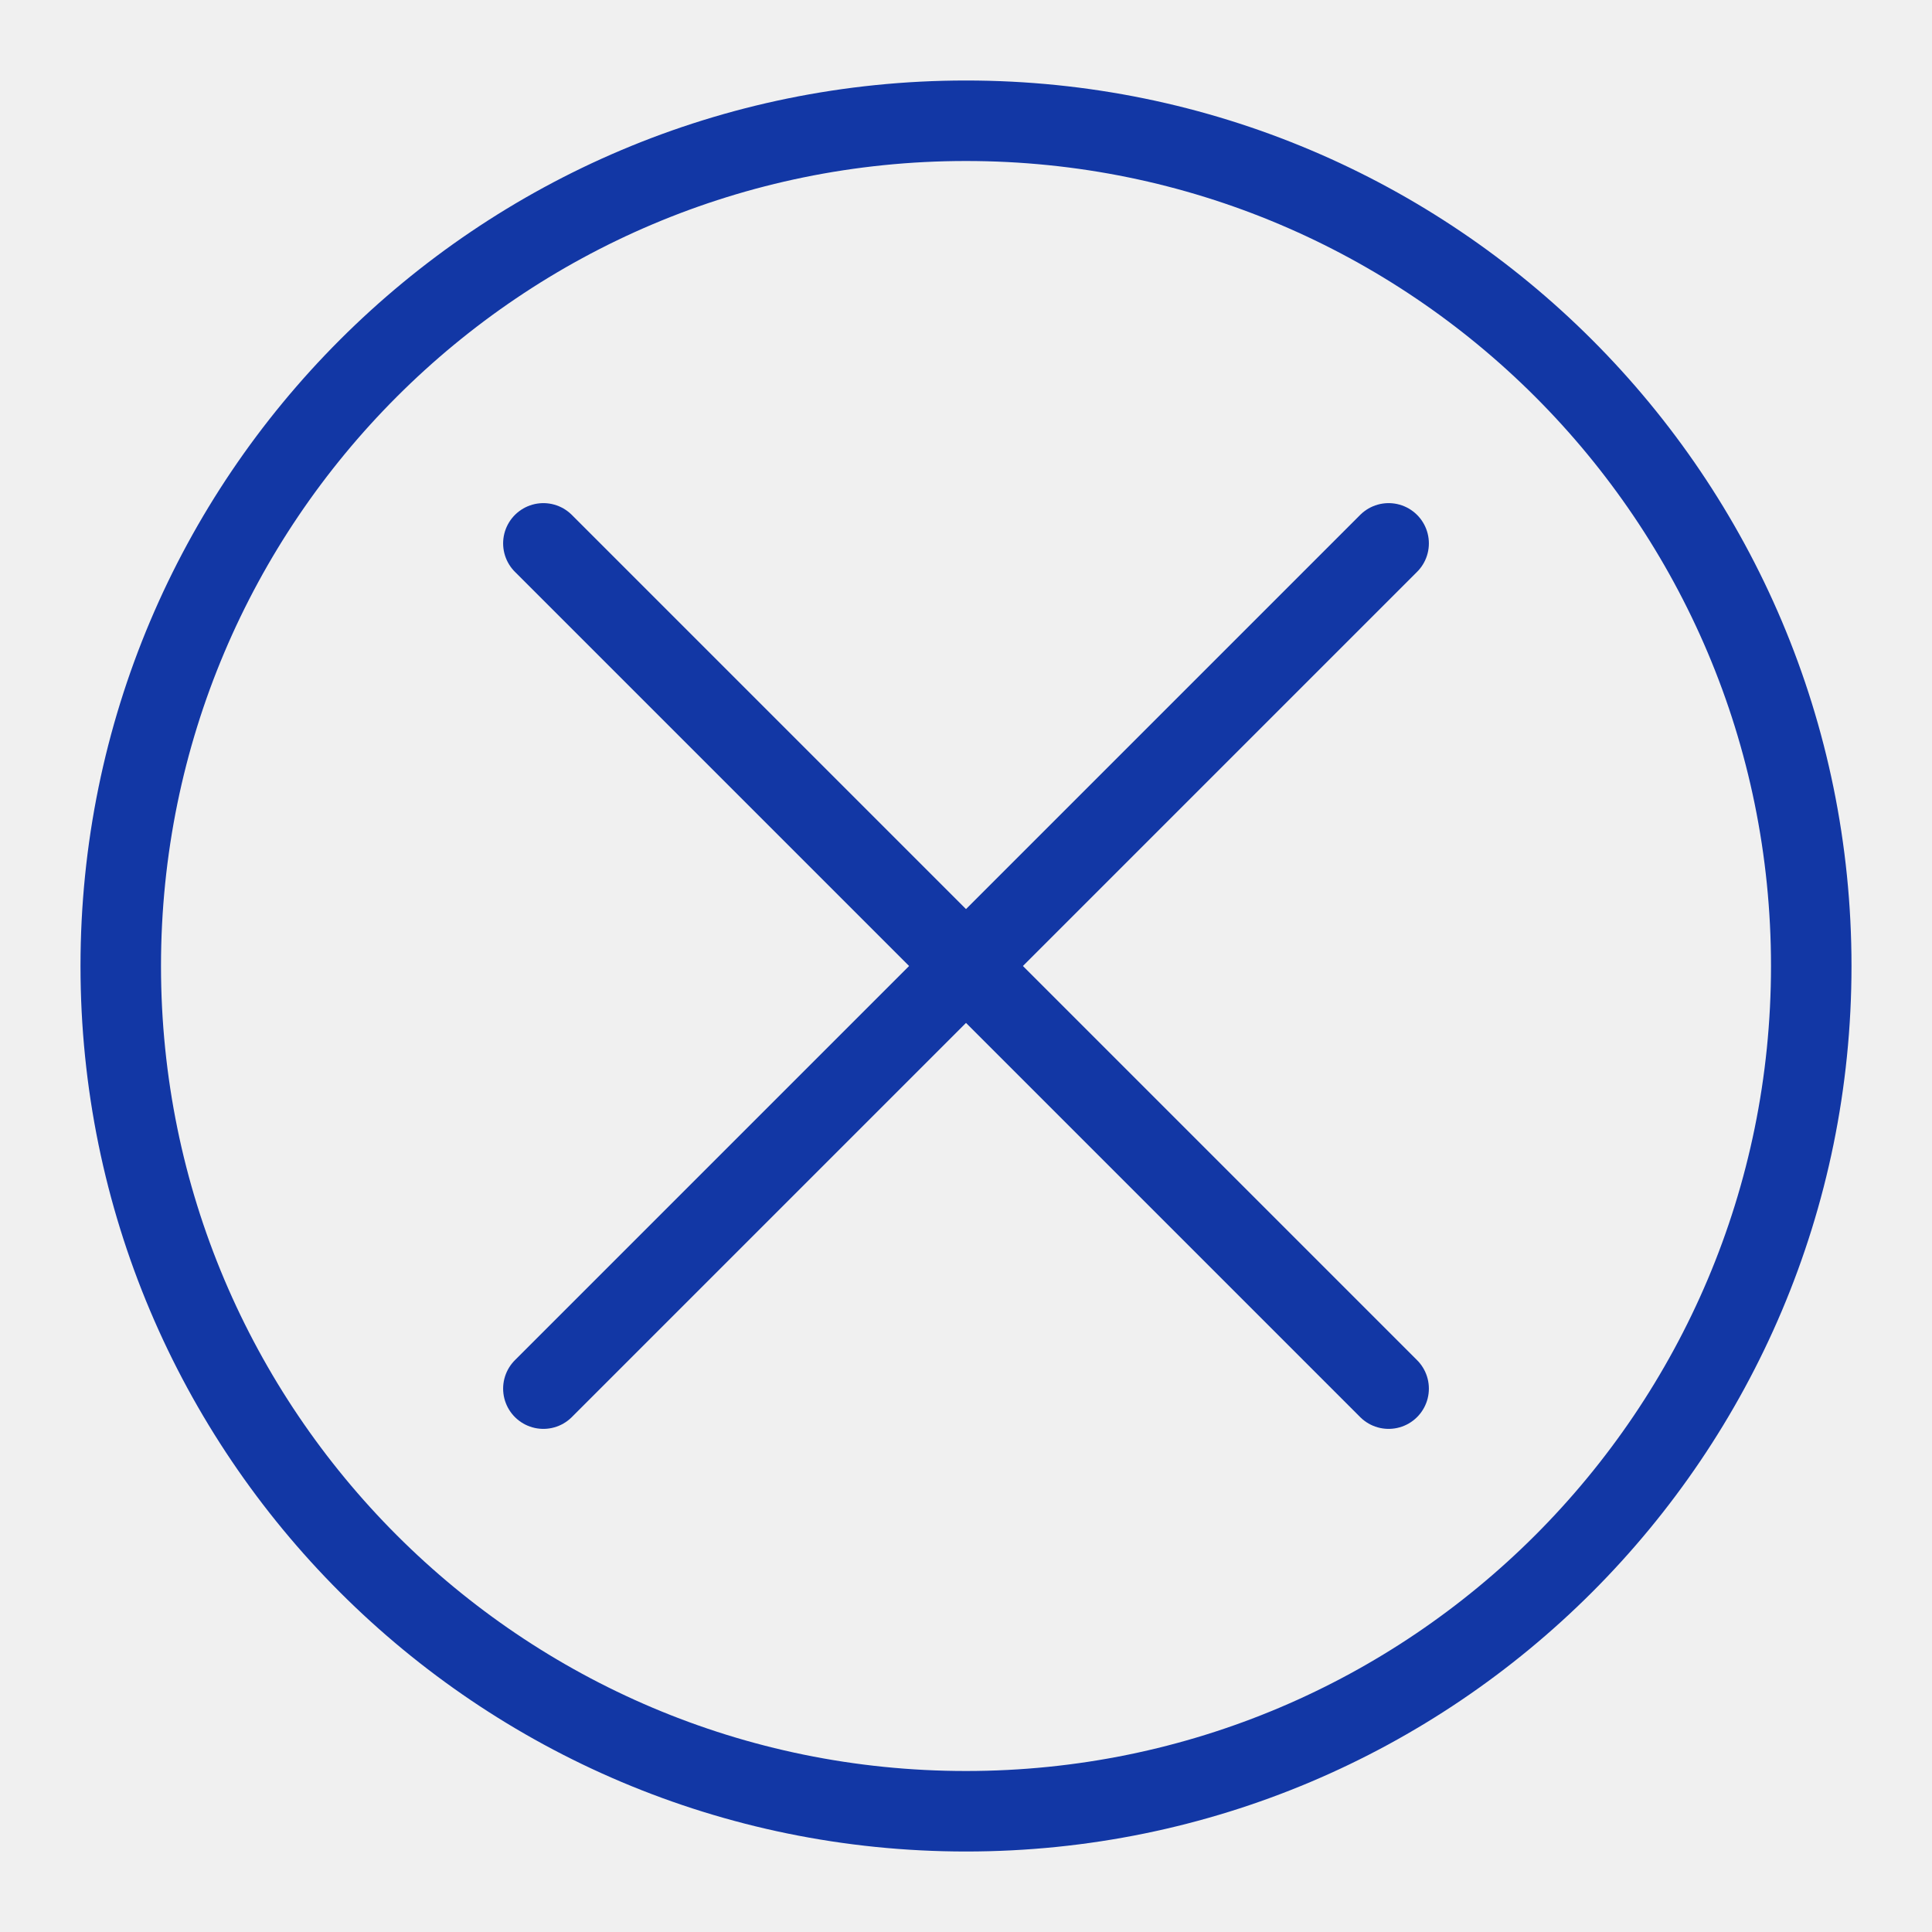
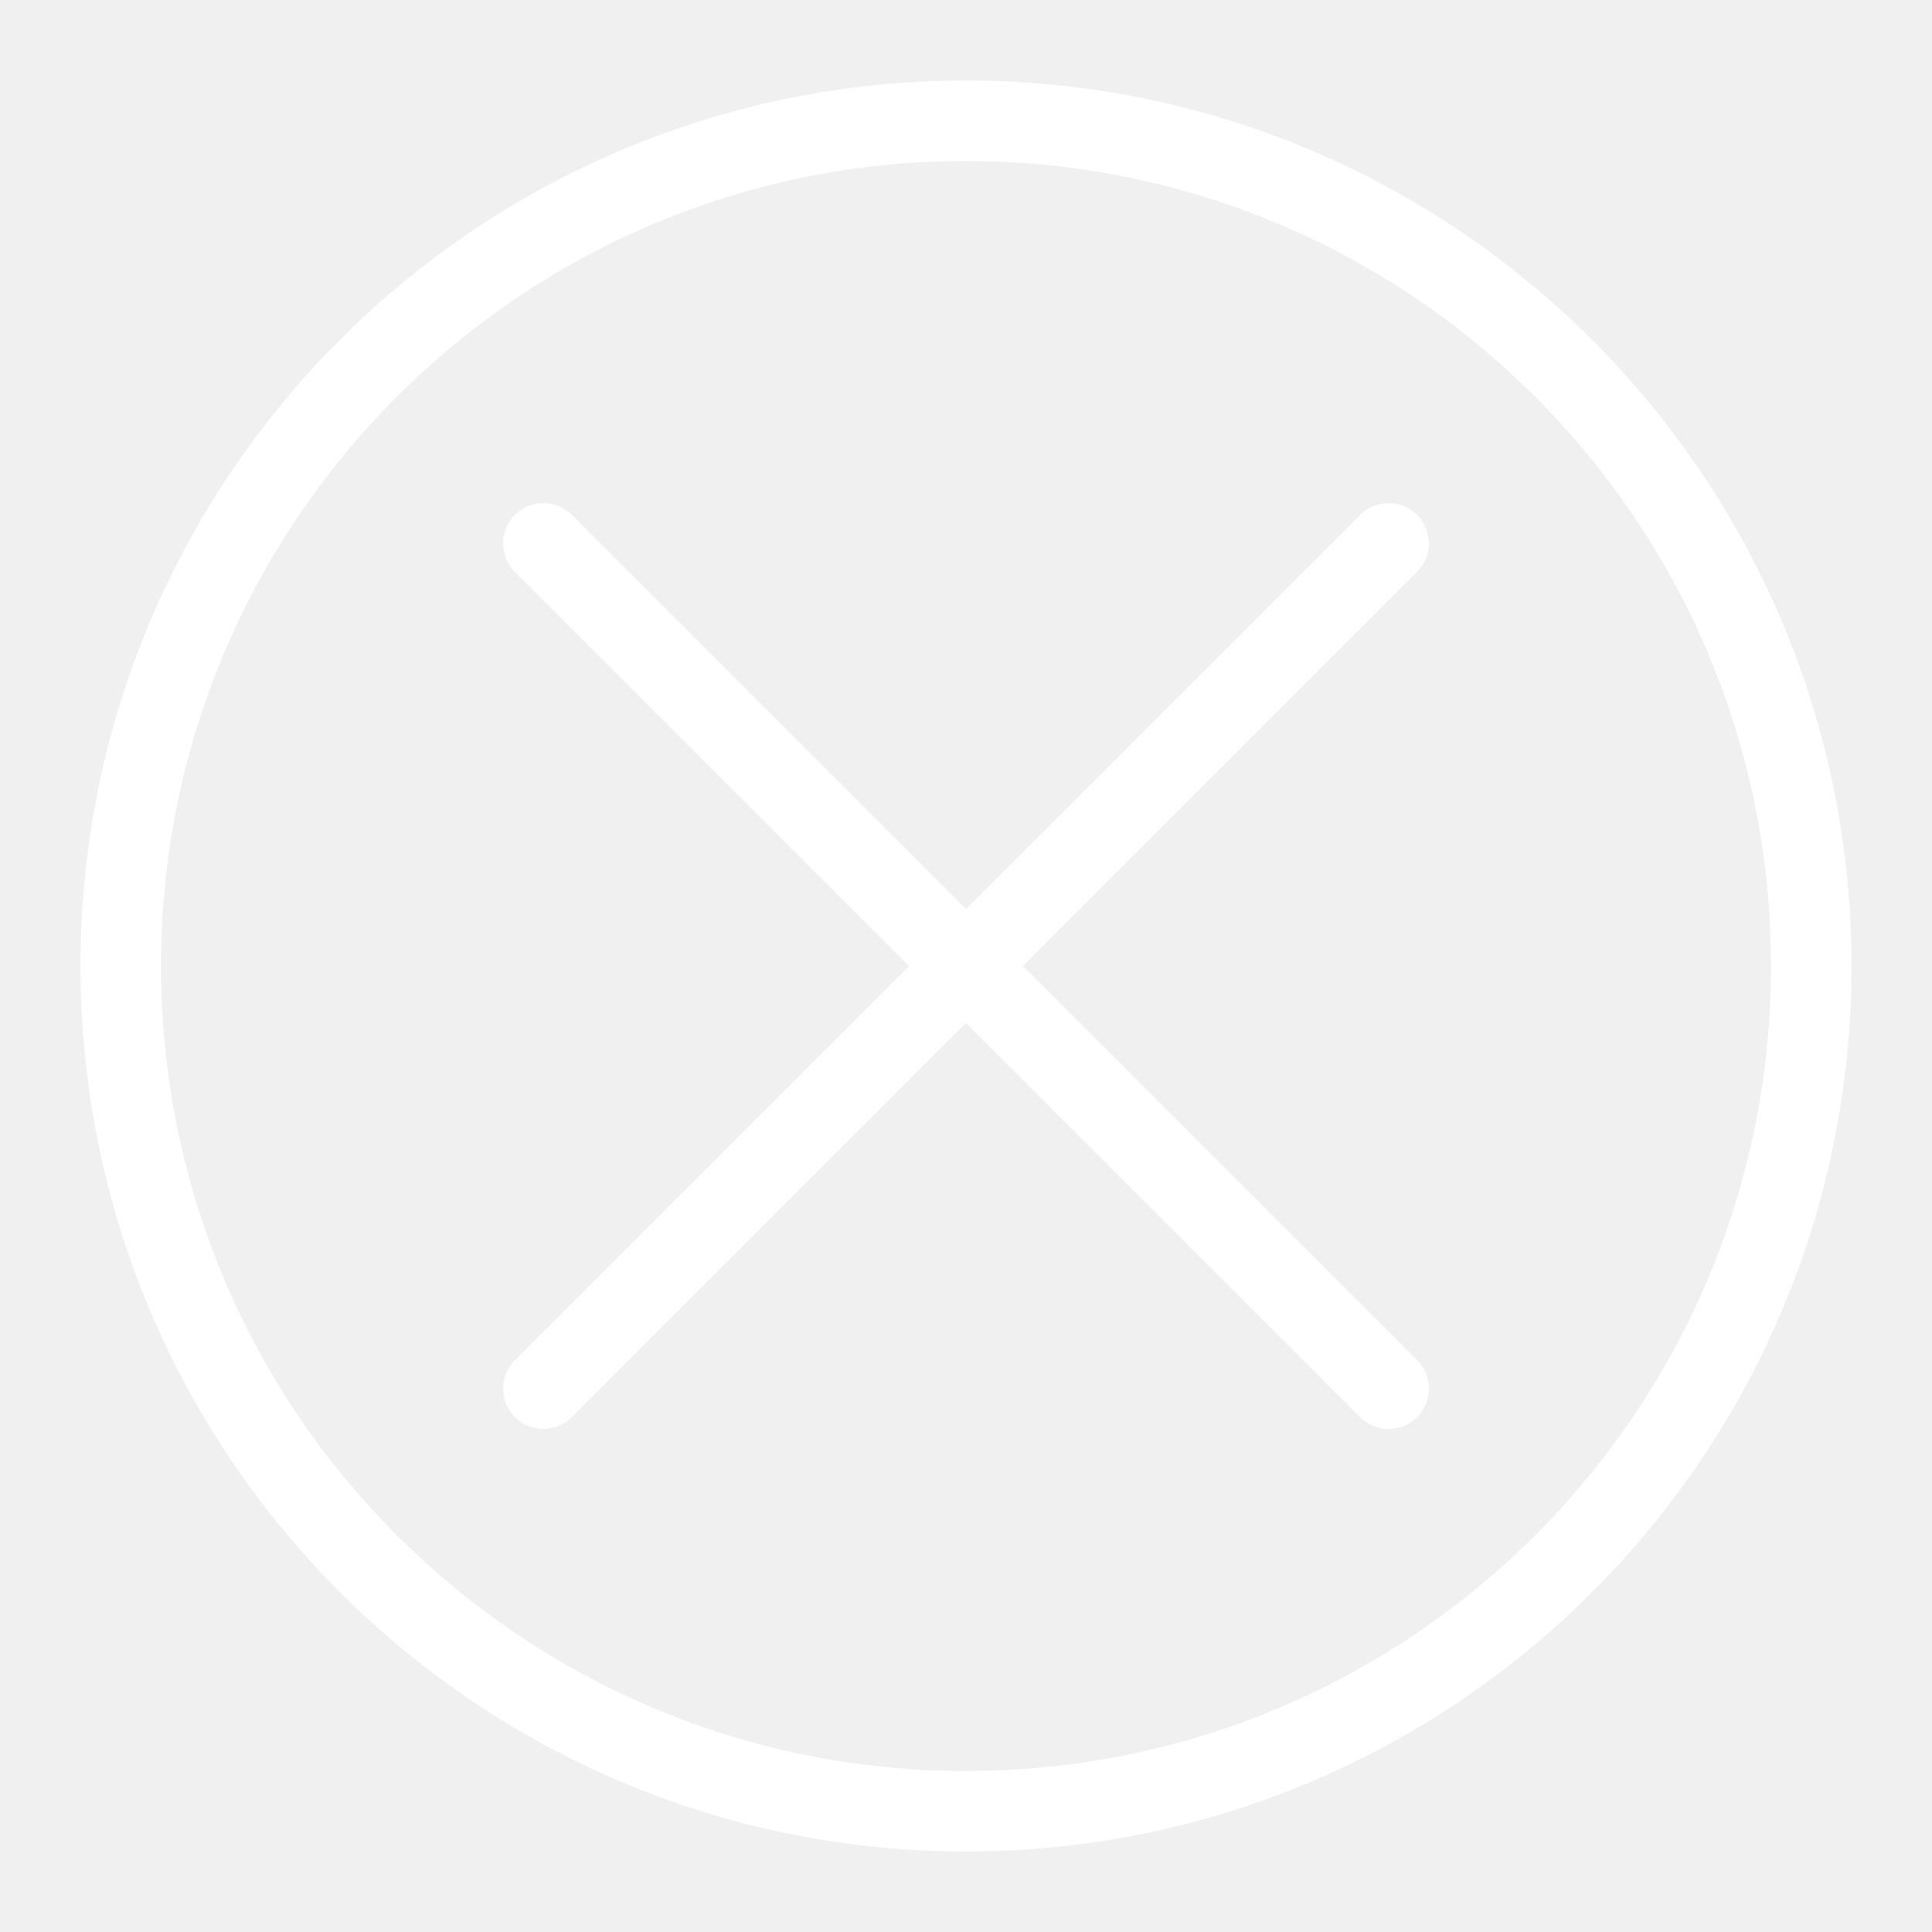
<svg xmlns="http://www.w3.org/2000/svg" viewBox="0 0 24 24">
  <defs>
-     <style>.c{fill:none;stroke:#1237a5;stroke-linecap:round;stroke-linejoin:round;}</style>
+     <style>.c{fill:none;stroke:#fff;stroke-linecap:round;stroke-linejoin:round;}</style>
  </defs>
  <g id="a" />
  <g id="b">
    <circle class="c" cx="12" cy="12" r="10.5" />
    <line class="c" x1="6.75" x2="17.25" y1="6.75" y2="17.25" />
    <line class="c" x1="17.25" x2="6.75" y1="6.75" y2="17.25" />
  </g>
</svg>
